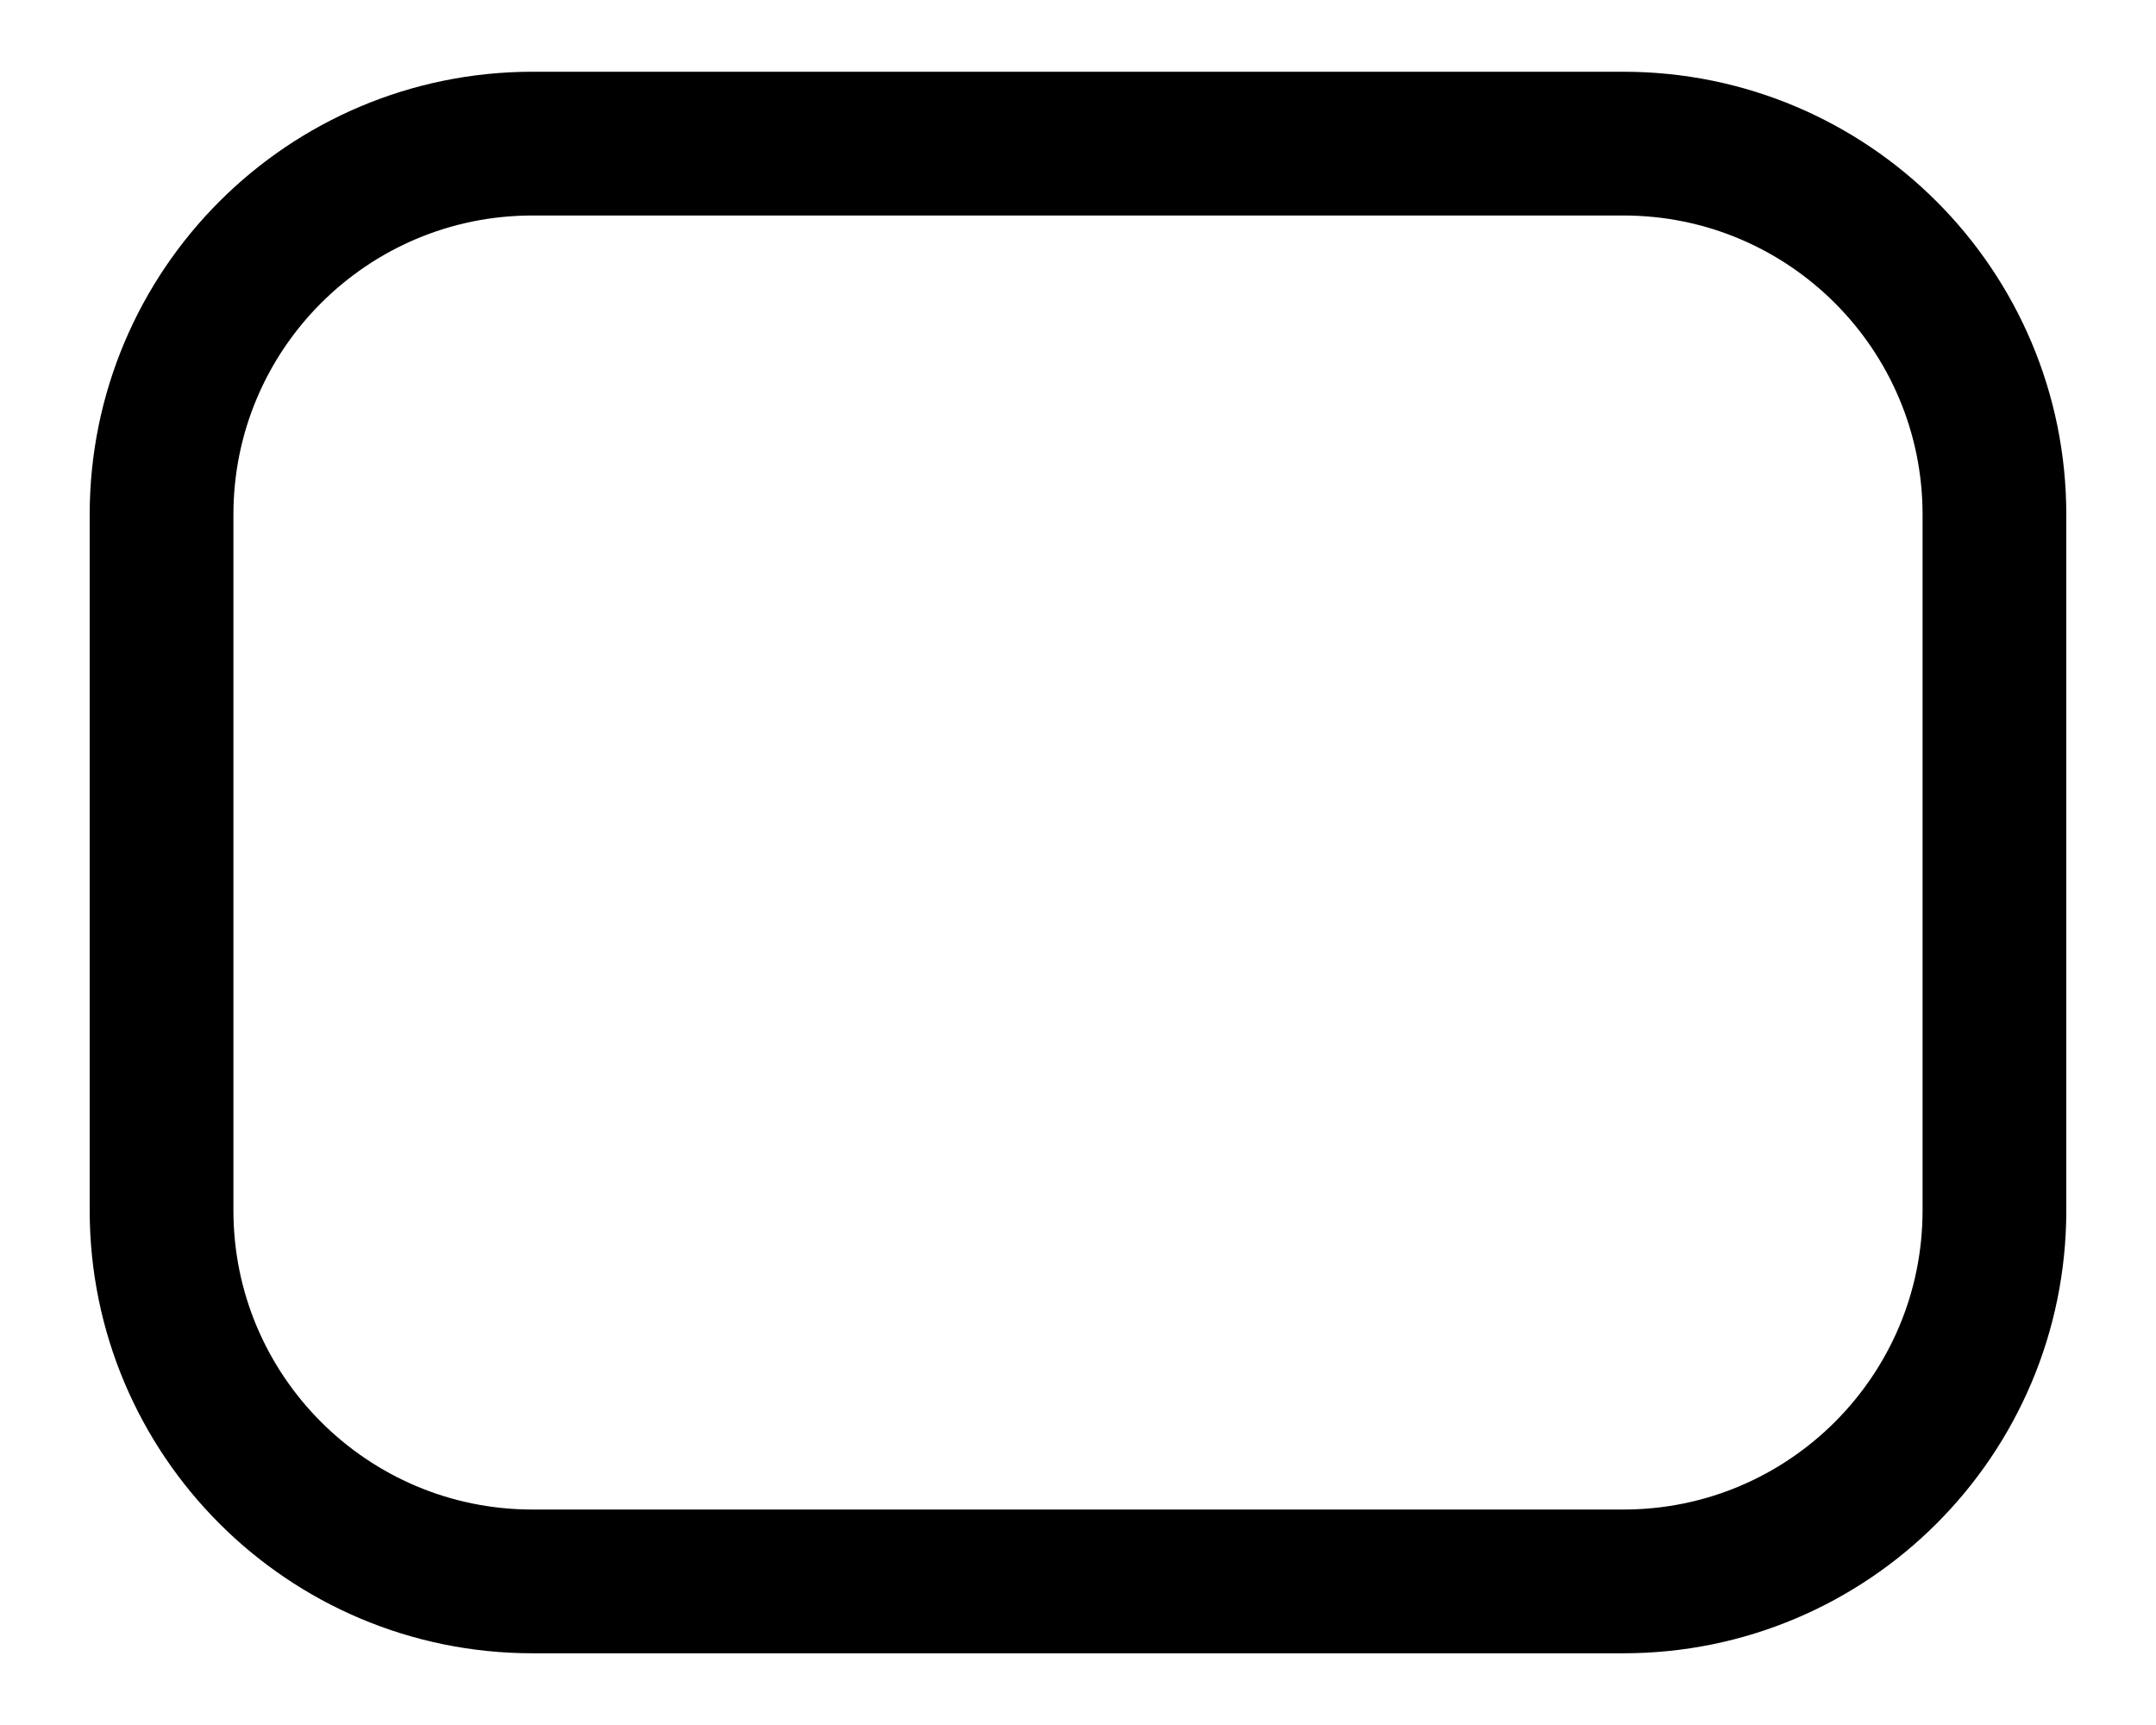
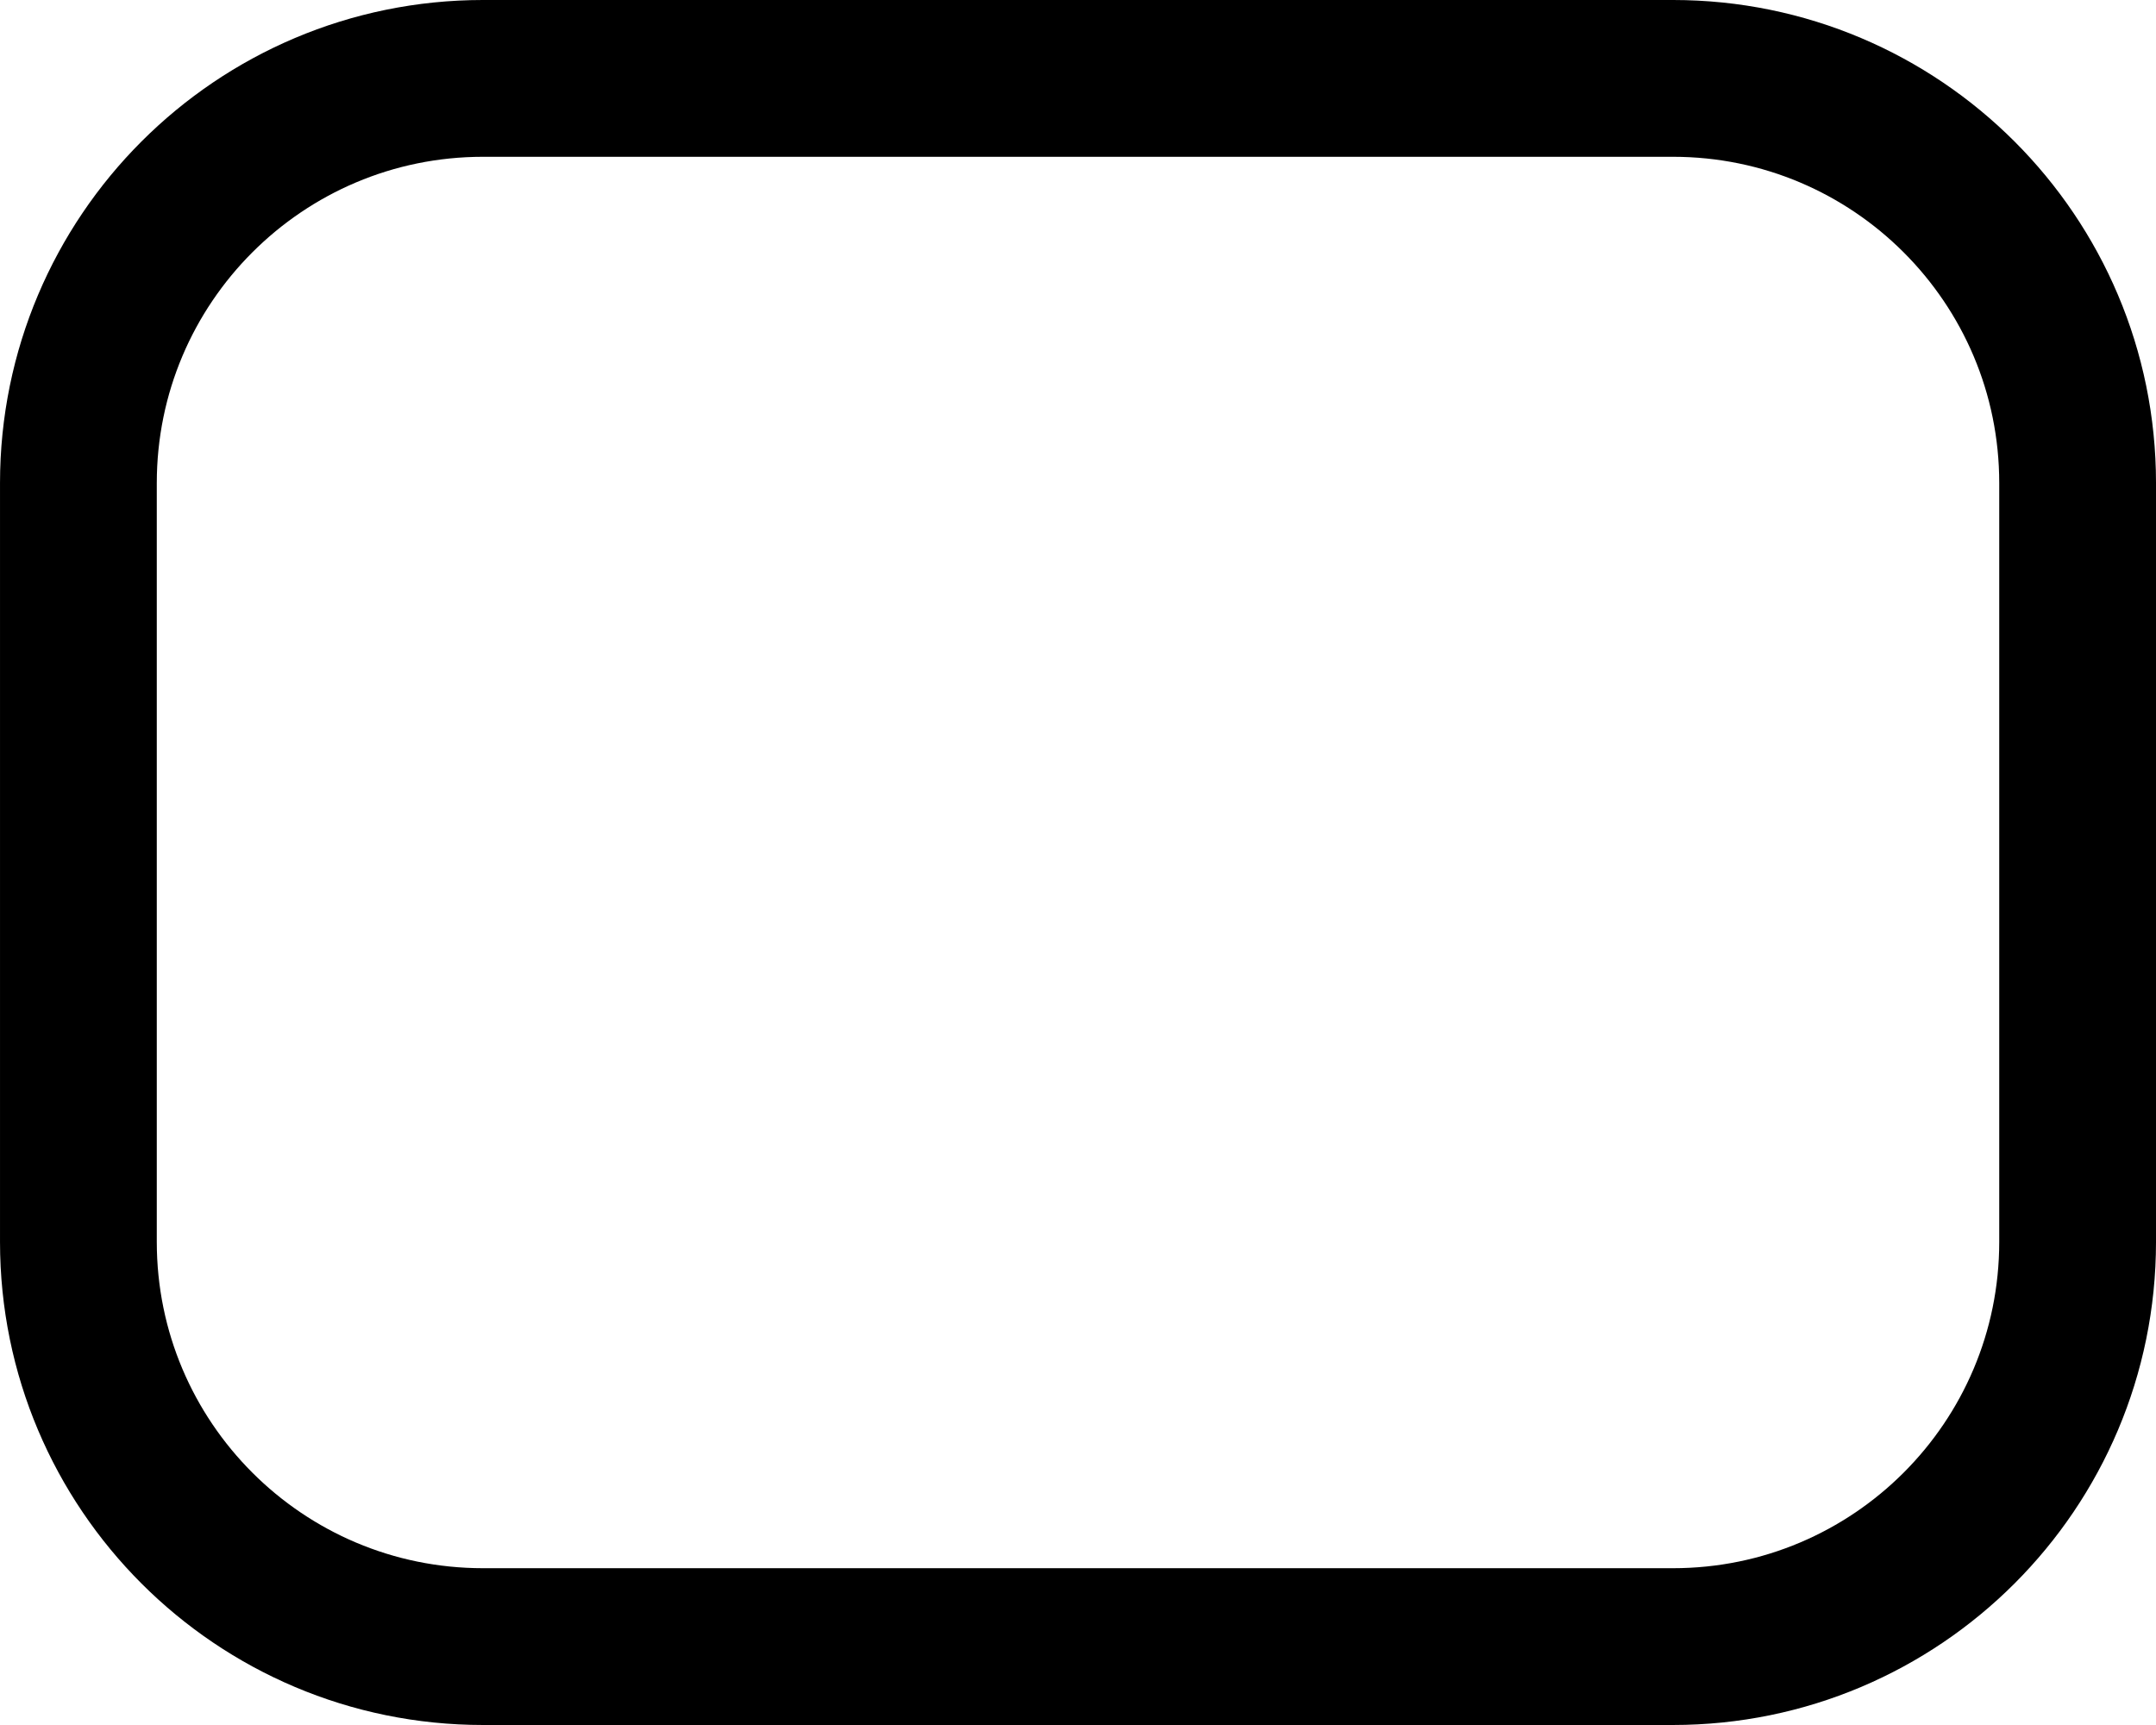
<svg xmlns="http://www.w3.org/2000/svg" width="60" height="48" viewBox="0 0 60 48" id="svg4399" version="1.1">
  <defs id="defs4401" />
  <g id="layer1" transform="translate(-297.8572,-312.9336)">
-     <rect style="fill:none;stroke:#000000;stroke-width:4;stroke-miterlimit:4;stroke-dasharray:none;stroke-dashoffset:0;stroke-opacity:1" id="rect2985" width="51.008" height="40.008" x="302.353" y="316.93" ry="10.325" />
+     <rect style="fill:none;stroke:#000000;stroke-width:4.363;stroke-miterlimit:4;stroke-dasharray:none;stroke-dashoffset:0;stroke-opacity:1" id="rect2985" width="55.637" height="43.637" x="300.039" y="315.115" ry="11.261" />
  </g>
</svg>
